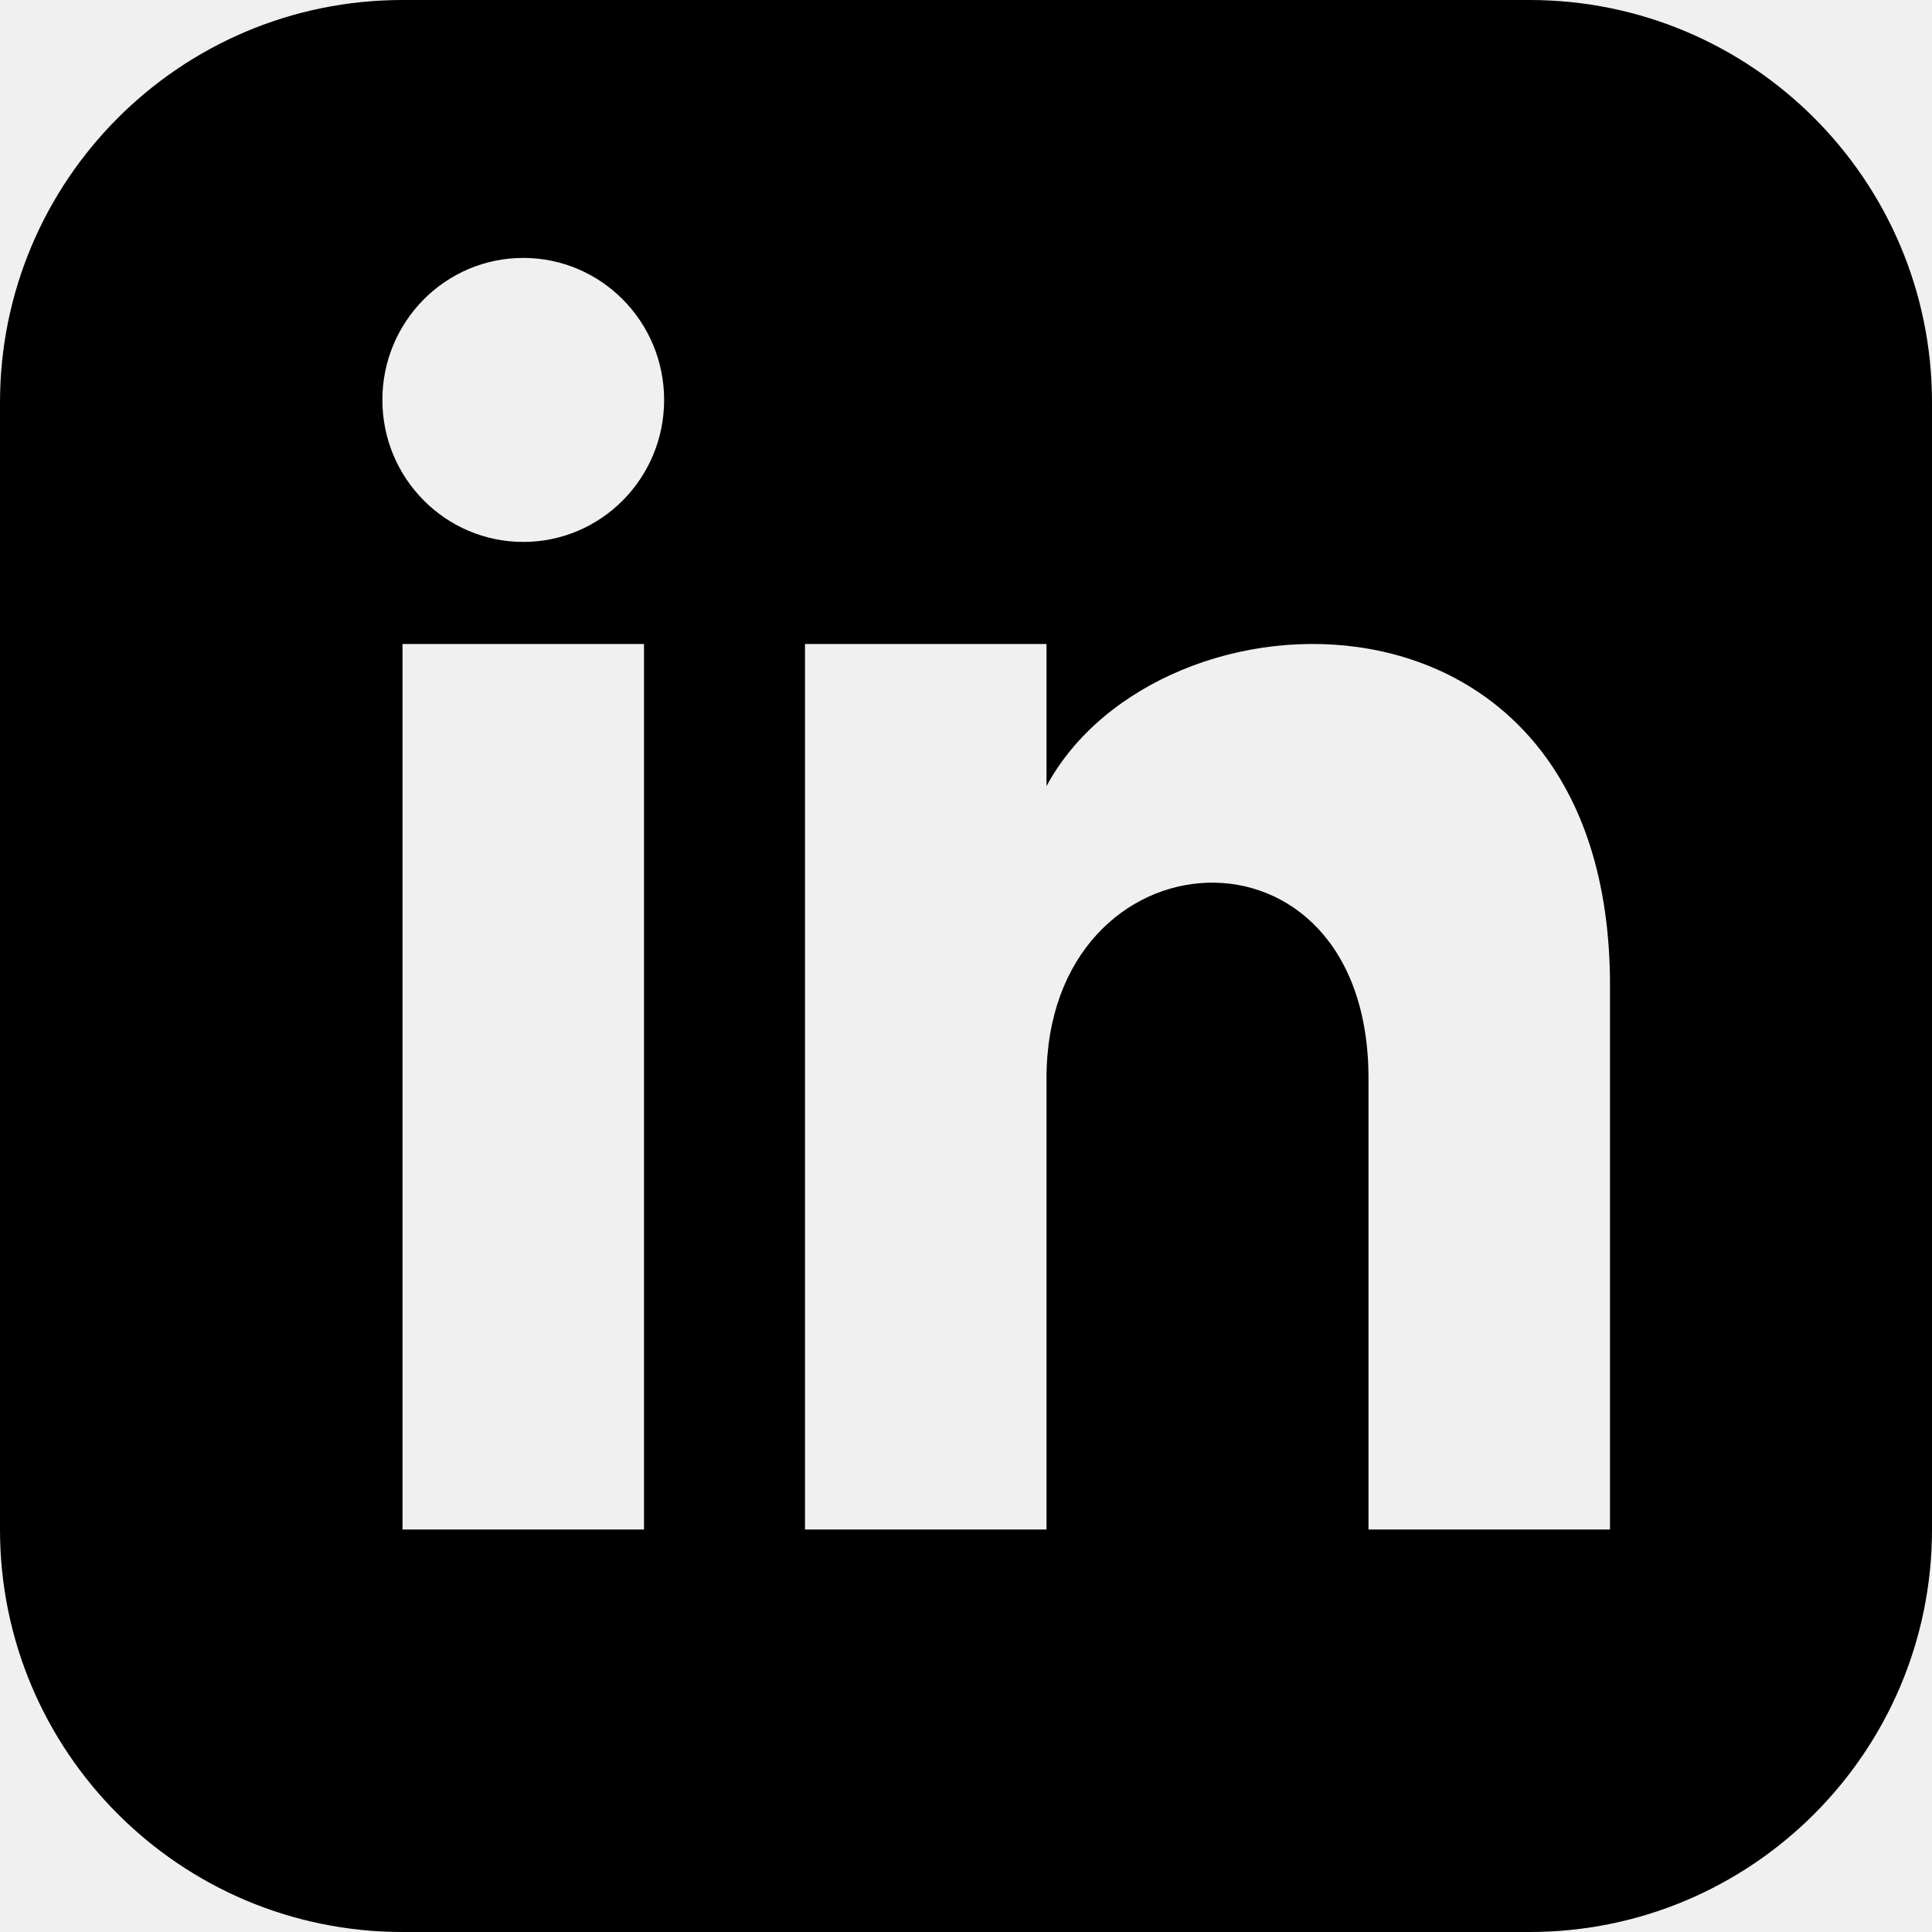
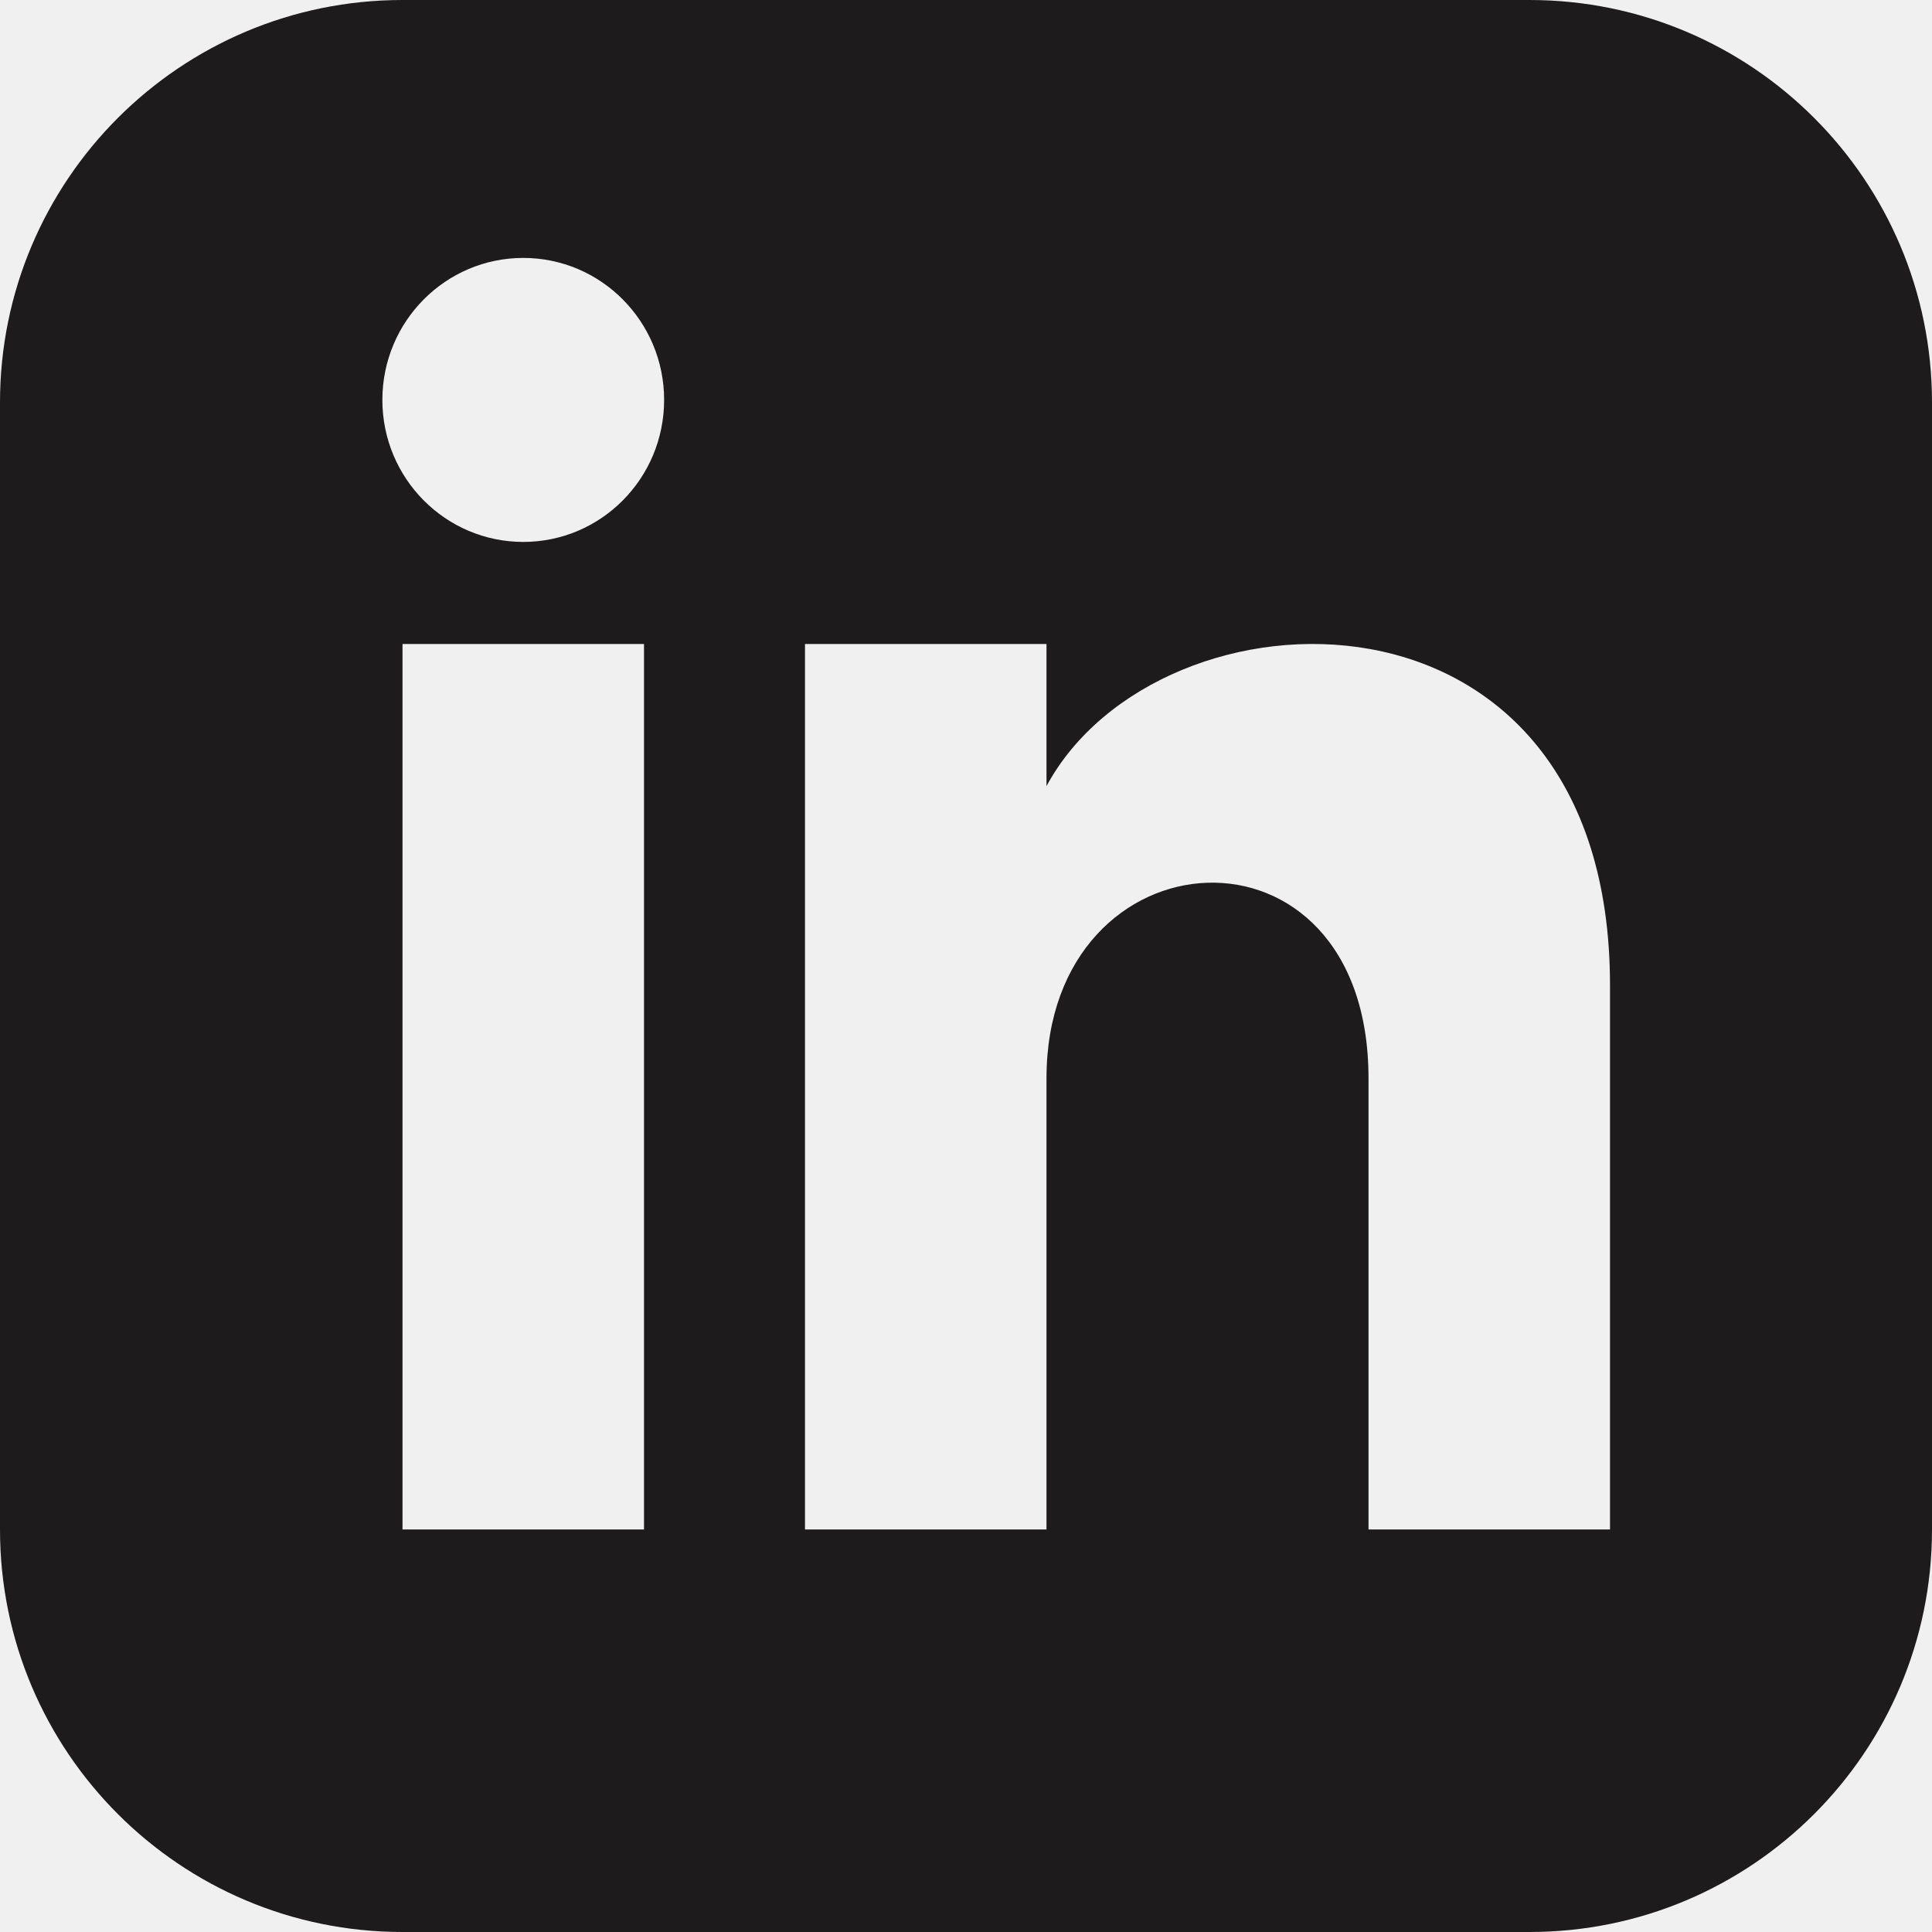
- <svg xmlns="http://www.w3.org/2000/svg" width="80" height="80" viewBox="0 0 24 24">
-   <path d="M19 0h-14c-2.761 0-5 2.239-5 5v14c0 2.761 2.239 5 5 5h14c2.762 0 5-2.239 5-5v-14c0-2.761-2.238-5-5-5zm-11 19h-3v-11h3v11zm-1.5-12.268c-.966 0-1.75-.79-1.75-1.764s.784-1.764 1.75-1.764 1.75.79 1.75 1.764-.783 1.764-1.75 1.764zm13.5 12.268h-3v-5.604c0-3.368-4-3.113-4 0v5.604h-3v-11h3v1.765c1.396-2.586 7-2.777 7 2.476v6.759z" />
+ <svg xmlns="http://www.w3.org/2000/svg" width="80" height="80" viewBox="0 0 80 80" fill="none">
+   <g clip-path="url(#clip0_2_88)">
+     <path d="M63.333 0H16.667C7.463 0 0 7.463 0 16.667V63.333C0 72.537 7.463 80 16.667 80H63.333C72.54 80 80 72.537 80 63.333V16.667C80 7.463 72.54 0 63.333 0ZM26.667 63.333H16.667V26.667H26.667V63.333ZM21.667 22.44C18.447 22.44 15.833 19.807 15.833 16.56C15.833 13.313 18.447 10.68 21.667 10.68C24.887 10.68 27.5 13.313 27.5 16.56C27.5 19.807 24.89 22.44 21.667 22.44ZM66.667 63.333H56.667V44.653C56.667 33.427 43.333 34.277 43.333 44.653V63.333H33.333V26.667H43.333V32.55C47.987 23.93 66.667 23.293 66.667 40.803V63.333Z" fill="#1D1B1B" />
+   </g>
+   <defs>
+     <clipPath id="clip0_2_88">
+       <rect width="80" height="80" fill="white" />
+     </clipPath>
+   </defs>
</svg>
